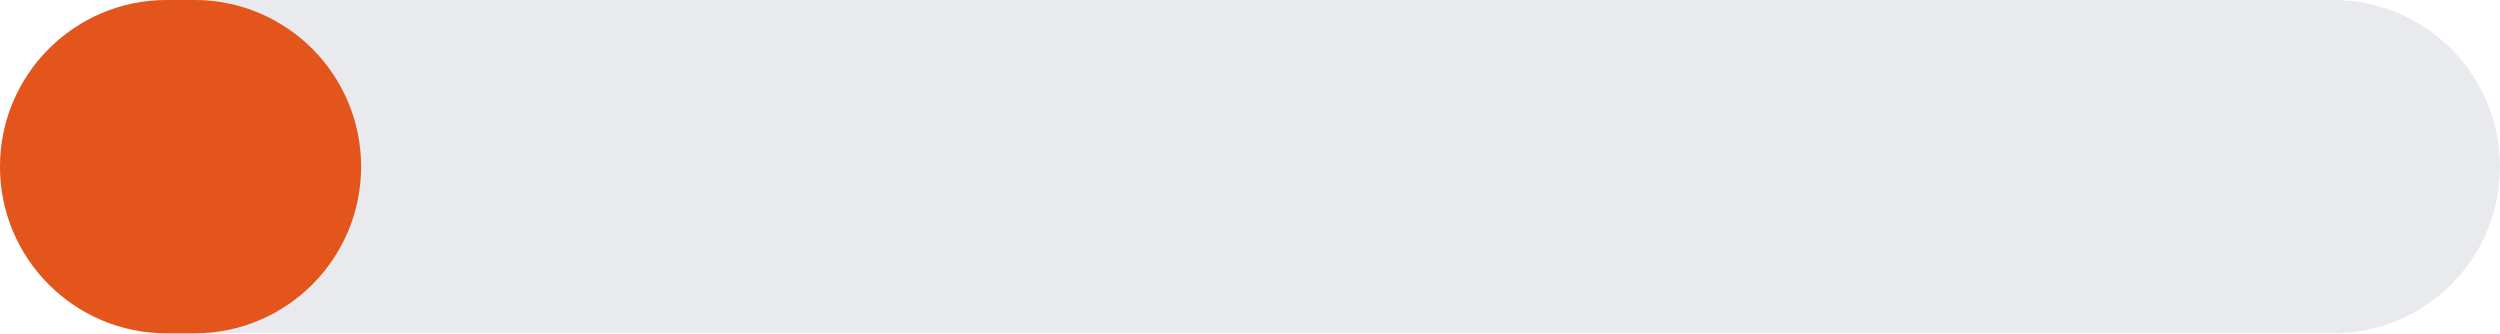
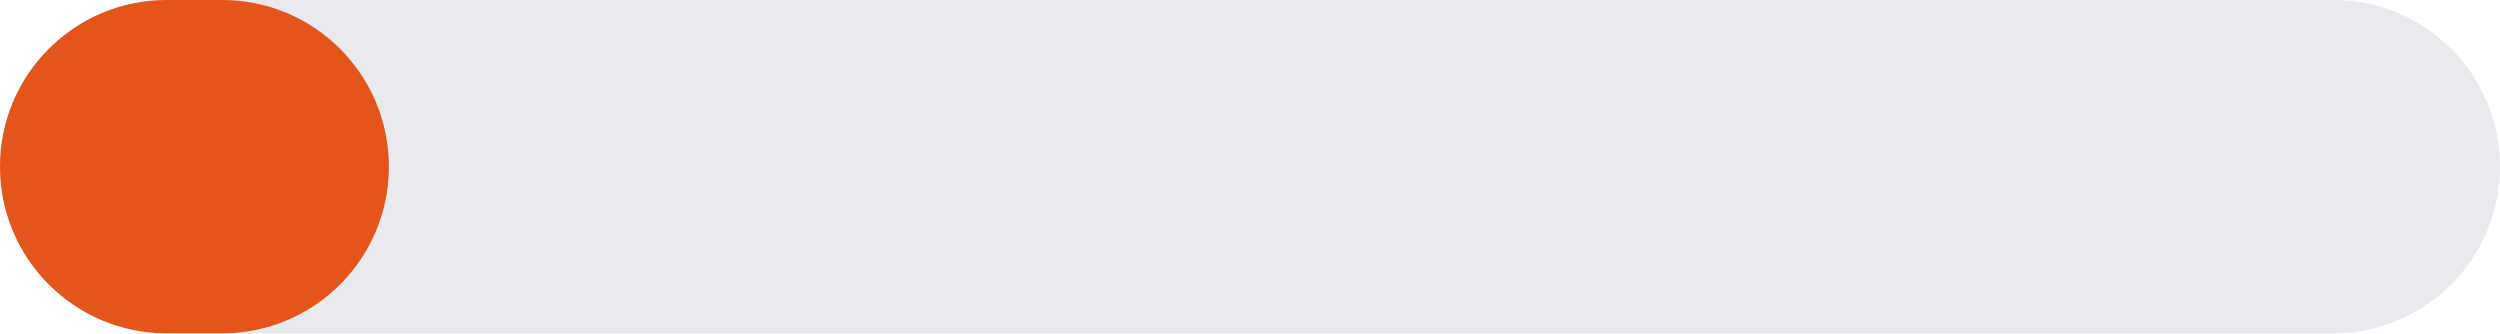
<svg xmlns="http://www.w3.org/2000/svg" width="90" height="12" viewBox="0 0 90 12">
  <rect width="90" height="12" rx="6" fill="#e8eaed" />
-   <rect width="13" height="12" rx="6" fill="#e3551a" />
+   <rect width="14" height="12" rx="6" fill="#e3551a" />
</svg>
